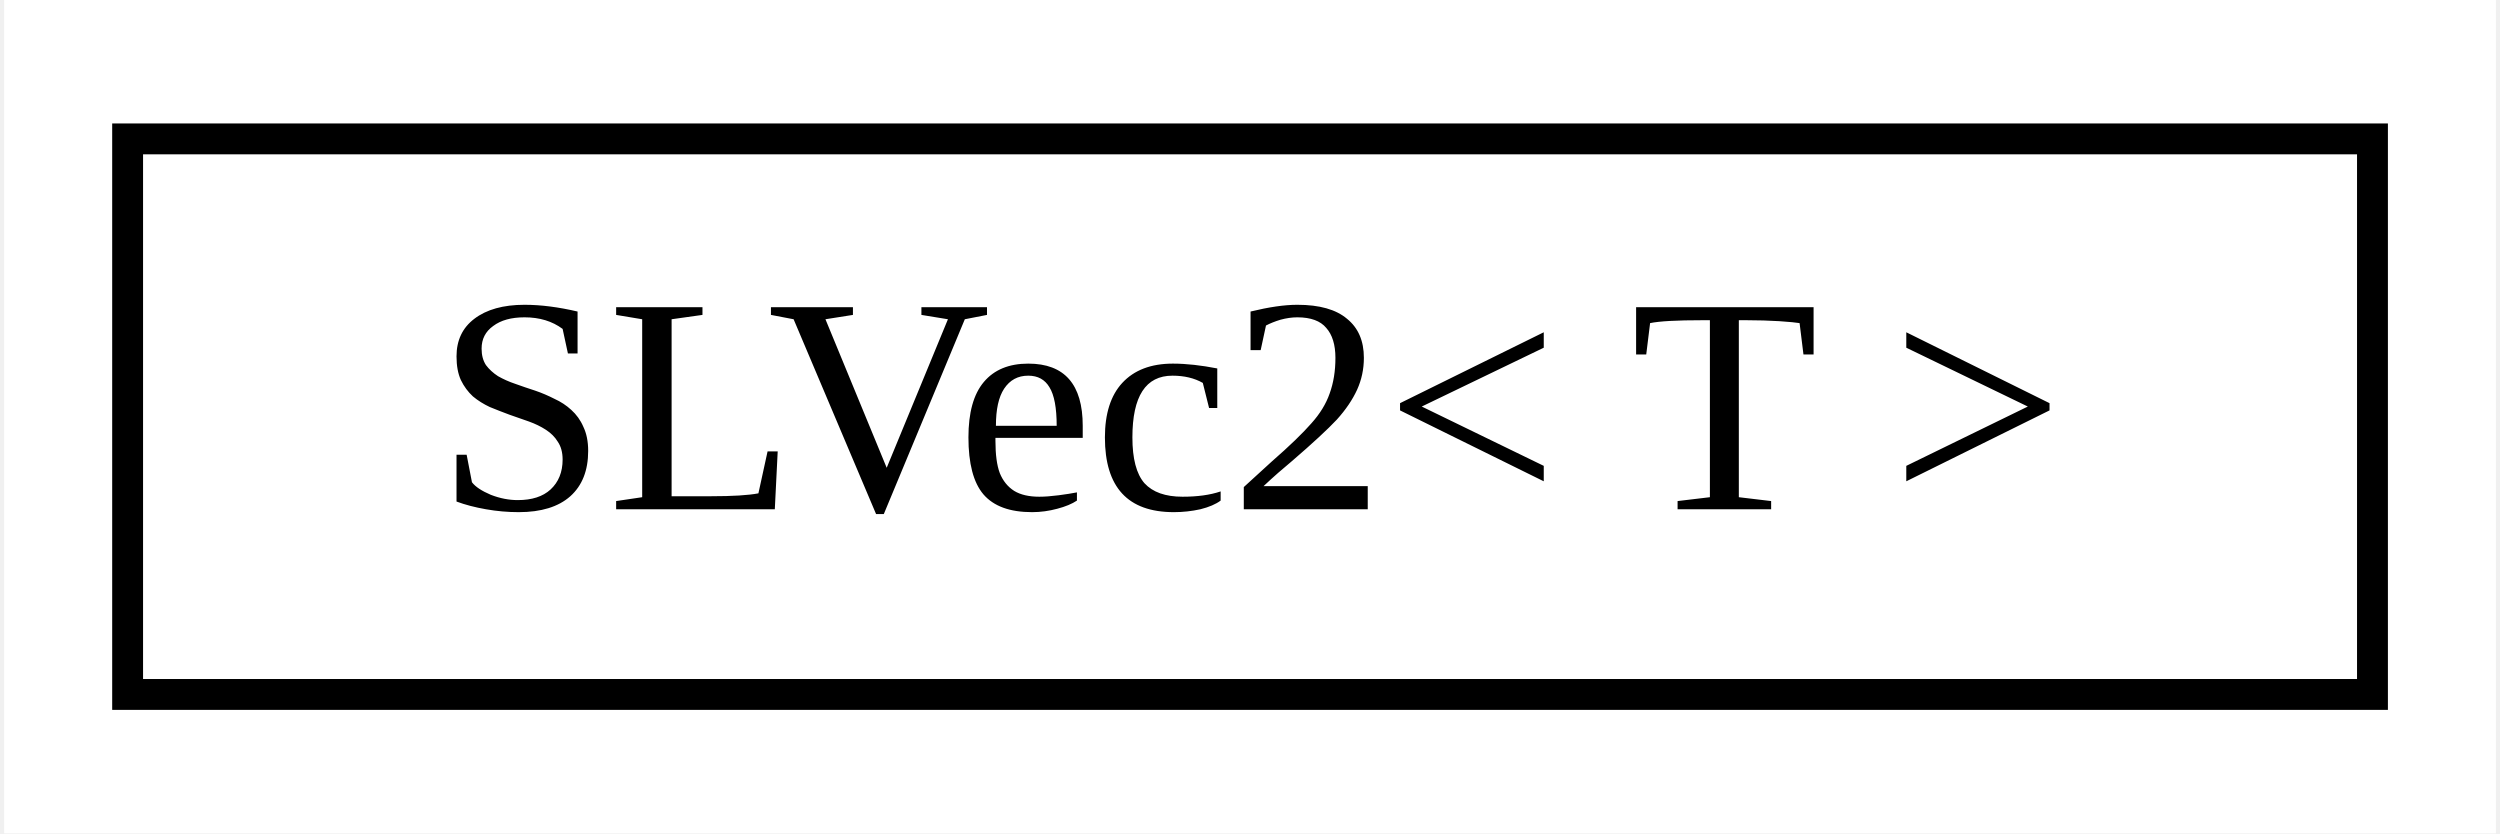
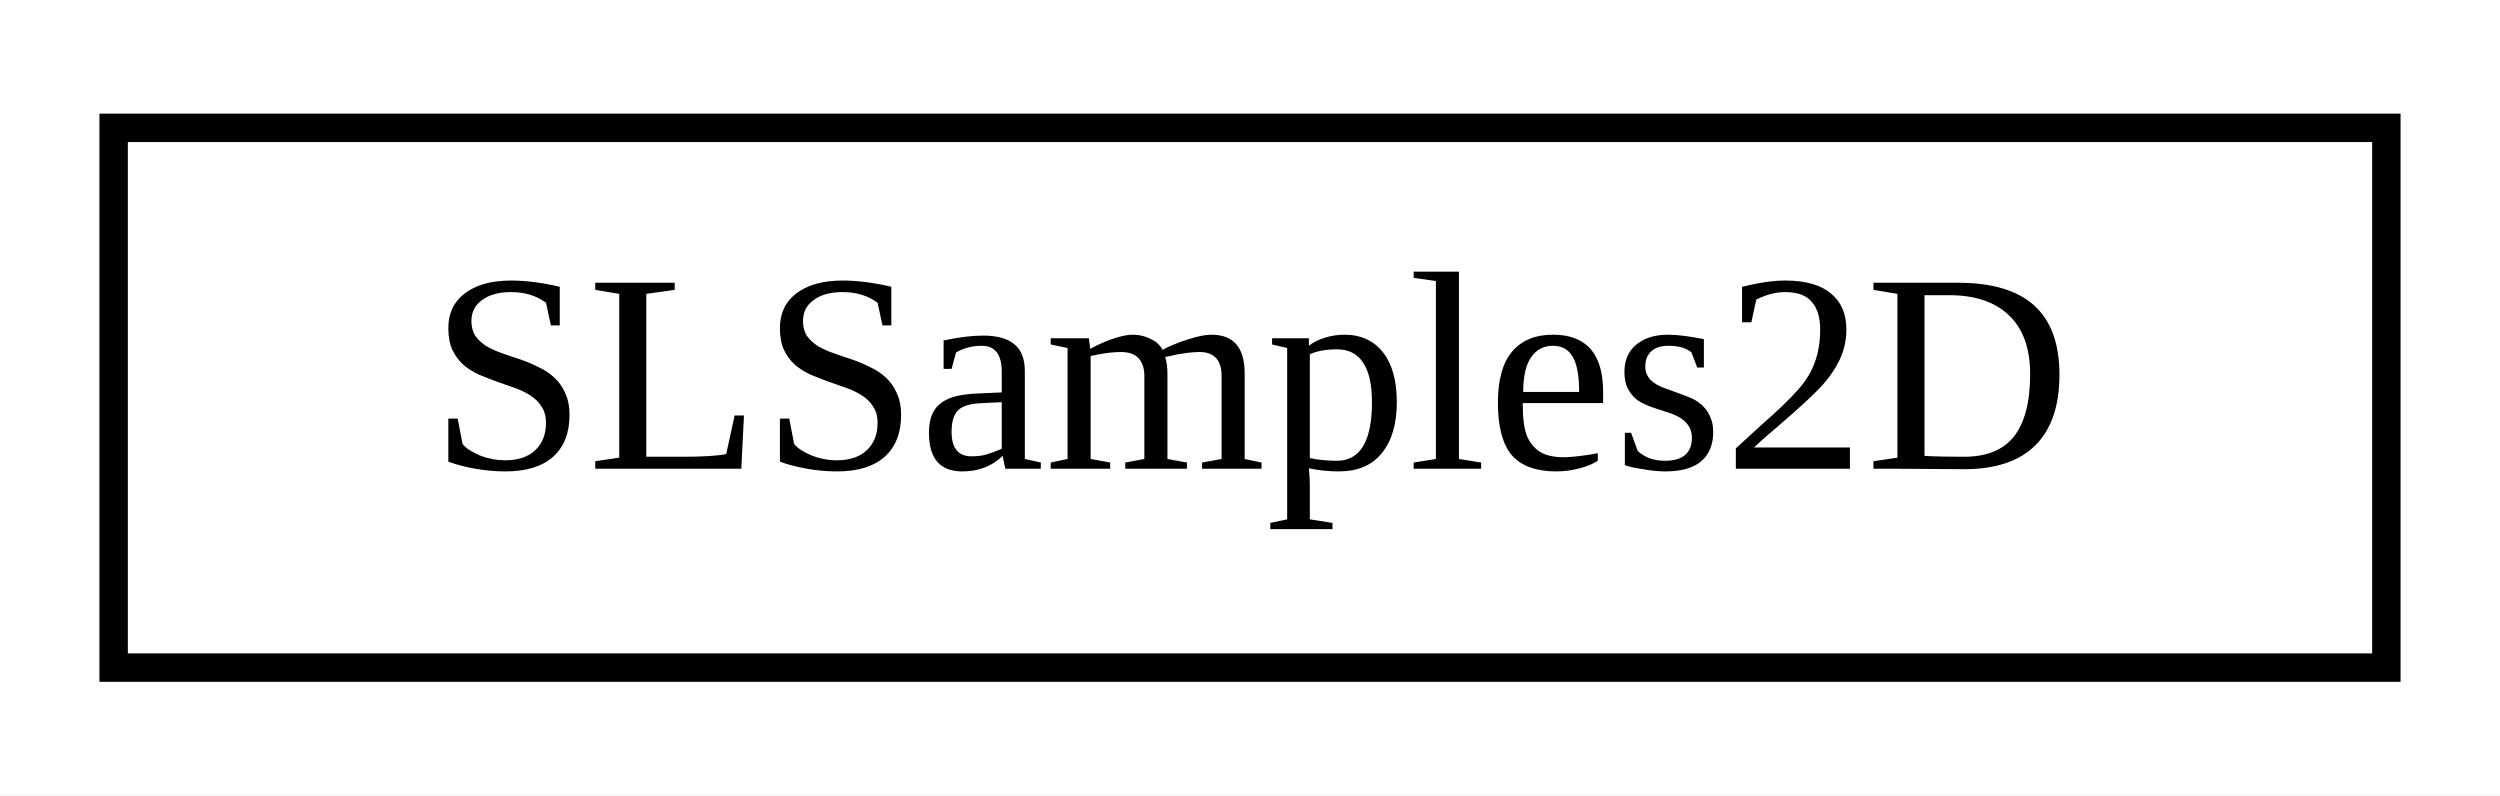
- <svg xmlns="http://www.w3.org/2000/svg" xmlns:xlink="http://www.w3.org/1999/xlink" width="81pt" height="27pt" viewBox="0.00 0.00 80.73 27.00">
-   <g id="graph0" class="graph" transform="scale(1 1) rotate(0) translate(4 23)">
-     <polygon fill="#ffffff" stroke="transparent" points="-4,4 -4,-23 76.733,-23 76.733,4 -4,4" />
+ <svg xmlns="http://www.w3.org/2000/svg" xmlns:xlink="http://www.w3.org/1999/xlink" width="88pt" height="28pt" viewBox="0.00 0.00 88.00 28.00">
+   <g id="graph0" class="graph" transform="scale(1 1) rotate(0) translate(4 24)">
+     <polygon fill="white" stroke="transparent" points="-4,4 -4,-24 84,-24 84,4 -4,4" />
    <g id="node1" class="node">
      <g id="a_node1">
-         <a xlink:href="class_s_l_vec2.html" target="_top" xlink:title="2D vector template class for standard 2D vector algebra.">
-           <polygon fill="#ffffff" stroke="#000000" points="0,-.5 0,-18.5 72.733,-18.5 72.733,-.5 0,-.5" />
-           <text text-anchor="middle" x="36.367" y="-6.5" font-family="Arial.ttf" font-size="10.00" fill="#000000">SLVec2&lt; T &gt;</text>
+         <a xlink:href="class_s_l_samples2_d.html" target="_top" xlink:title="Class for 2D disk samplepoints.">
+           <polygon fill="white" stroke="black" points="0,-0.5 0,-19.5 80,-19.5 80,-0.5 0,-0.5" />
+           <text text-anchor="middle" x="40" y="-7.5" font-family="Arial.ttf" font-size="10.00">SLSamples2D</text>
        </a>
      </g>
    </g>
  </g>
</svg>
